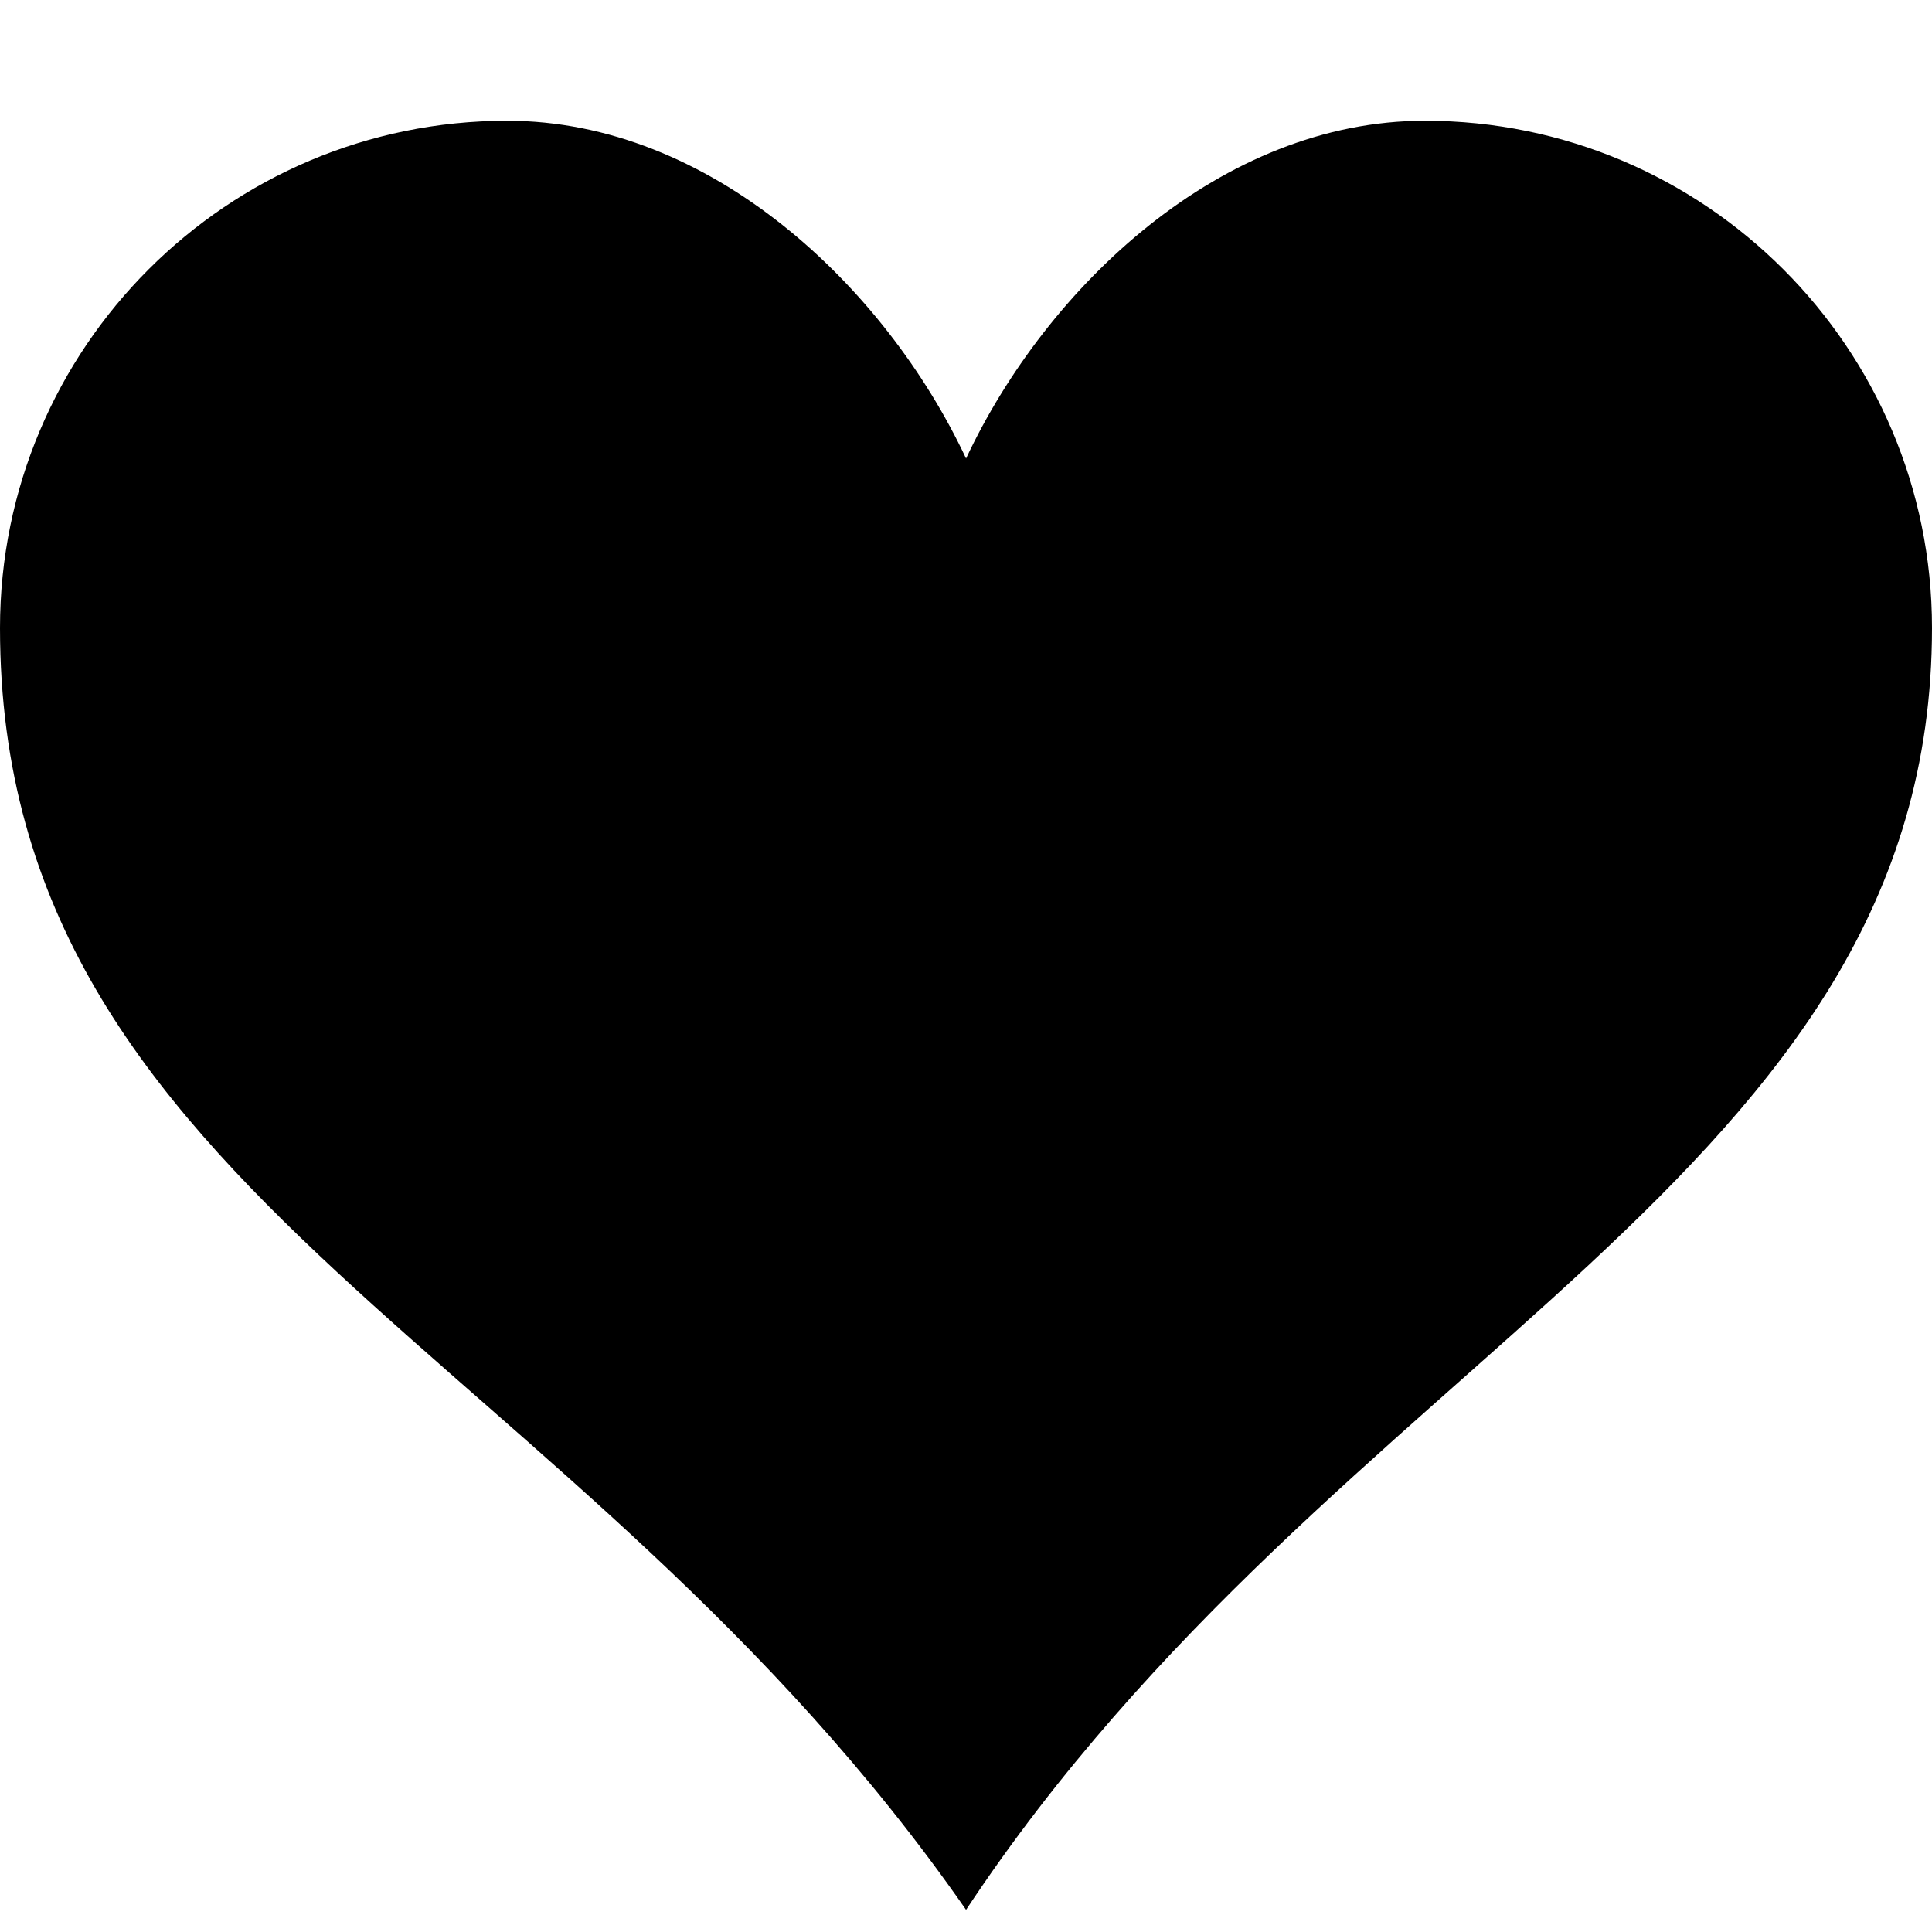
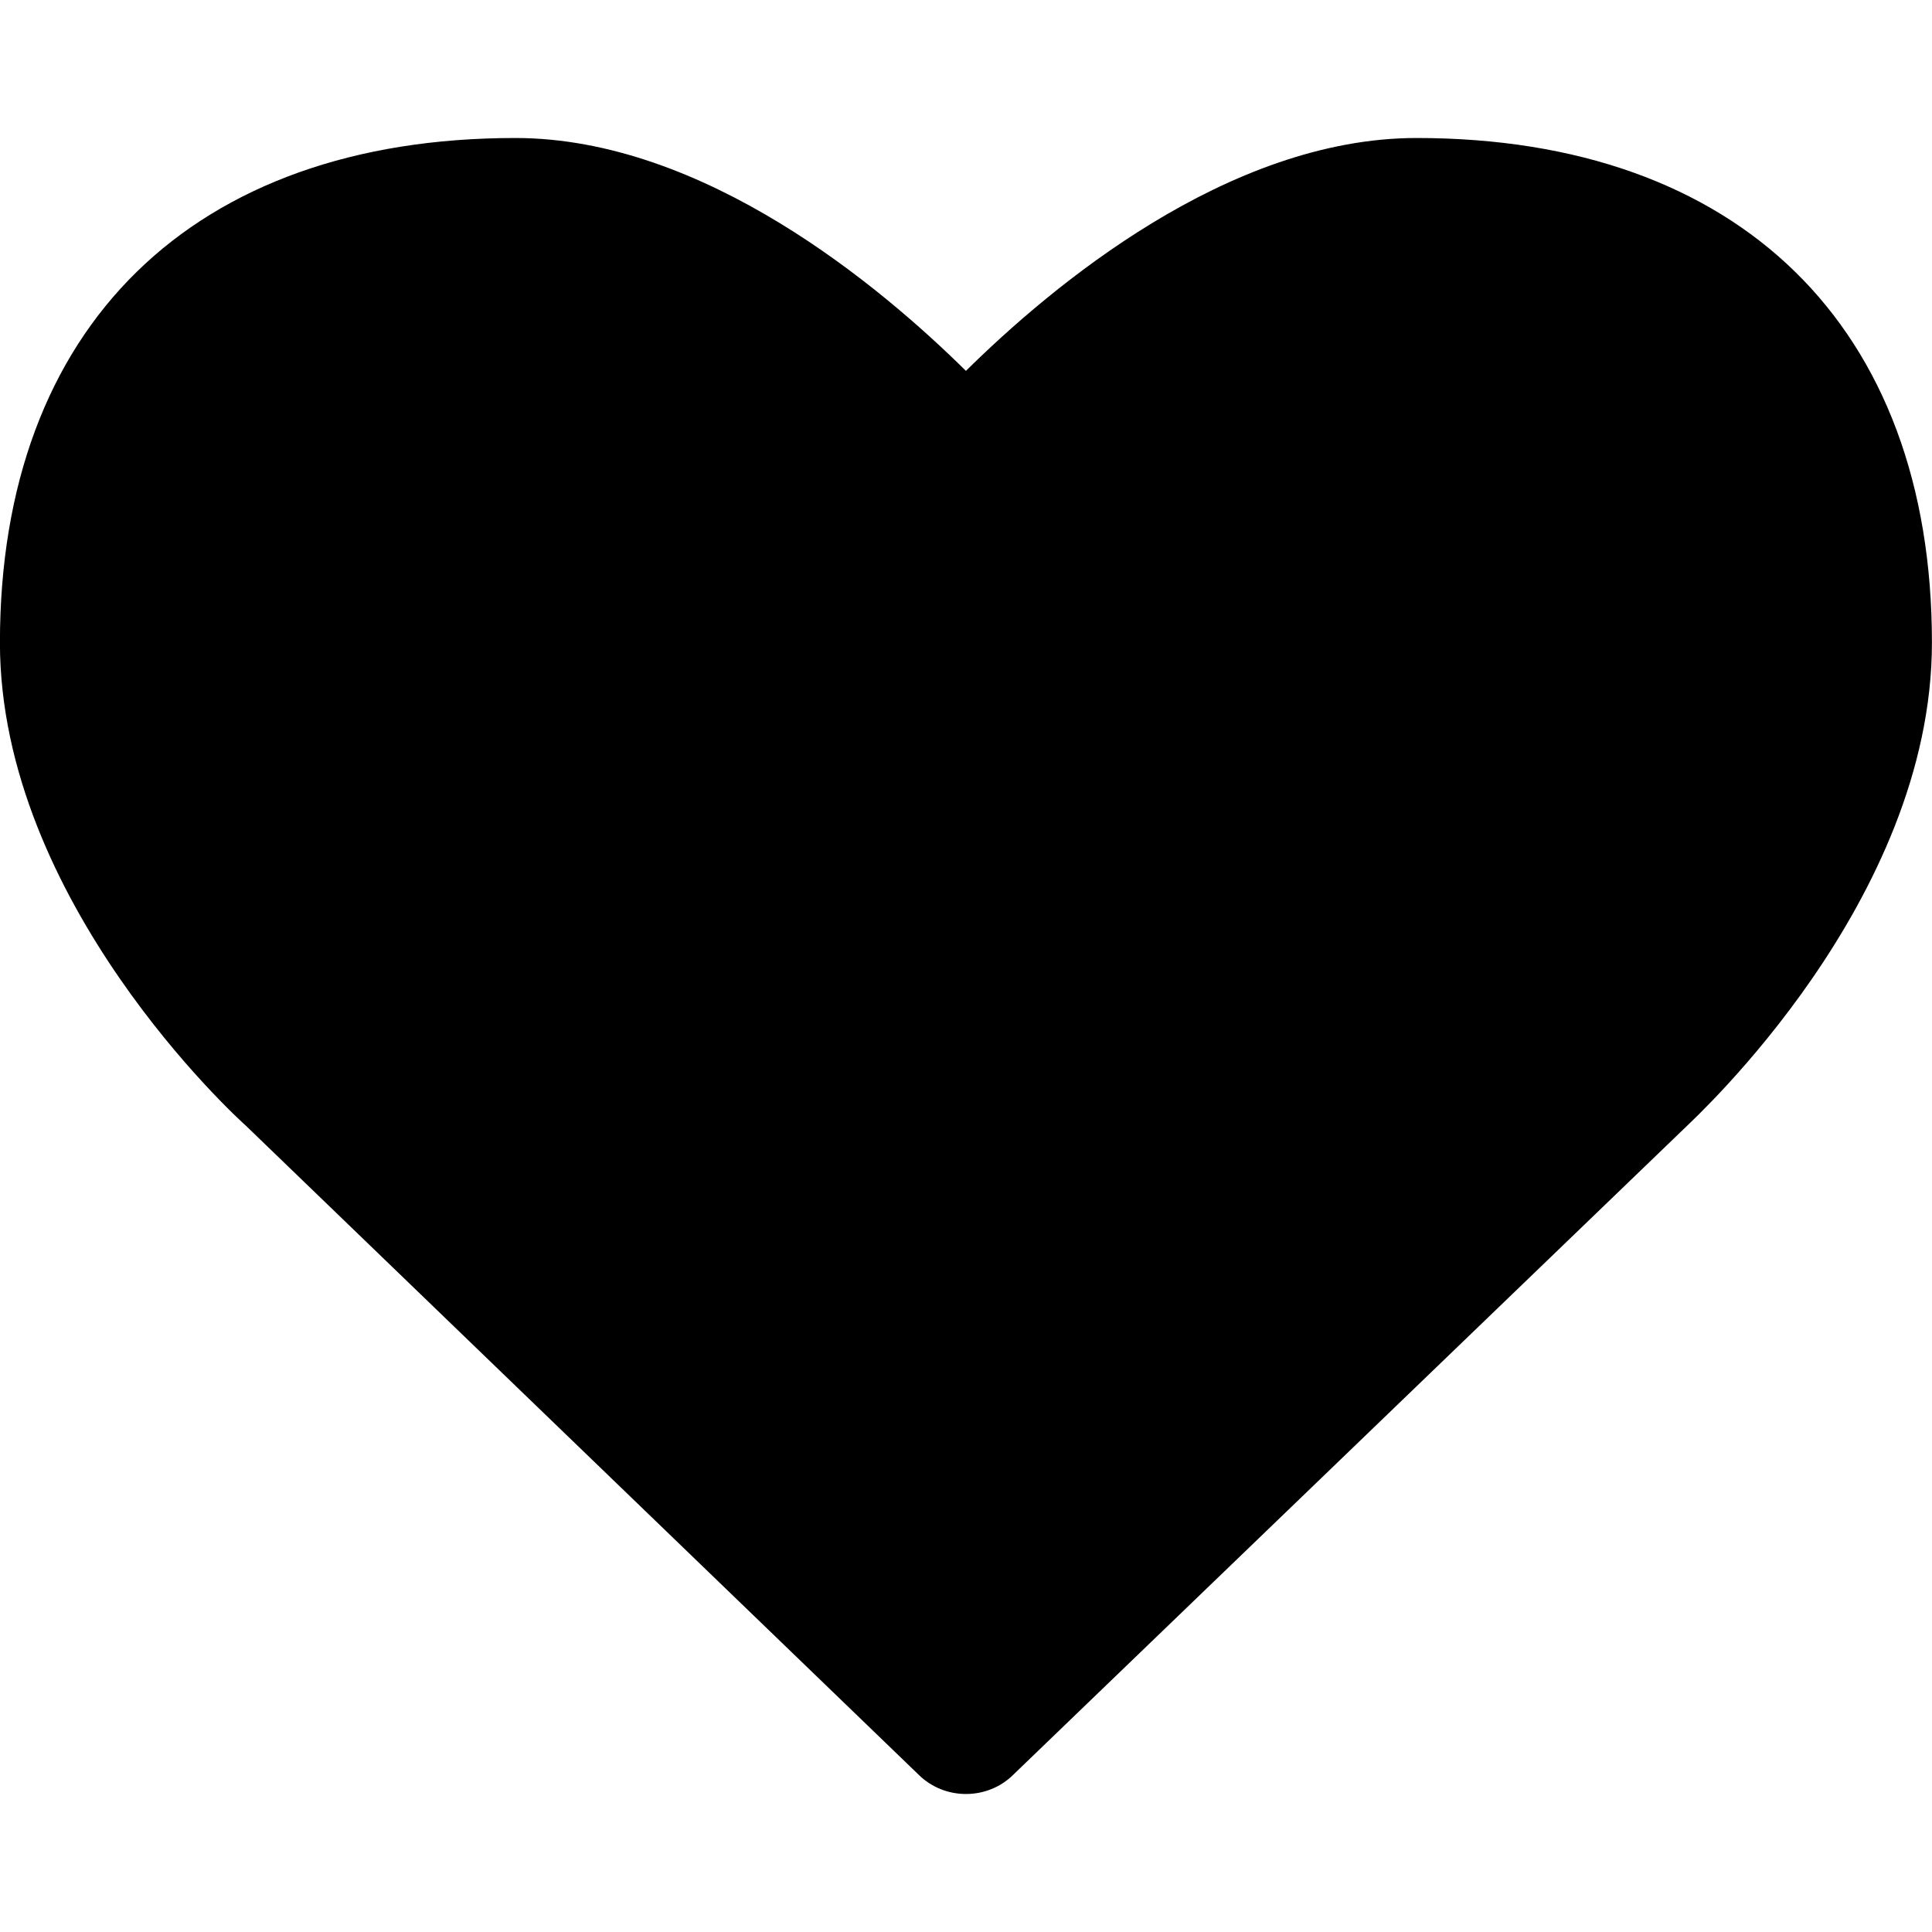
- <svg xmlns="http://www.w3.org/2000/svg" version="1.1" width="32" height="32" viewBox="0 0 32 32">
-   <path d="M23.6 2c-3.363 0-6.258 2.736-7.599 5.594-1.342-2.858-4.237-5.594-7.601-5.594-4.637 0-8.4 3.764-8.4 8.401 0 9.433 9.516 11.906 16.001 21.232 6.13-9.268 15.999-12.1 15.999-21.232 0-4.637-3.763-8.401-8.4-8.401z" />
+ <svg xmlns="http://www.w3.org/2000/svg" version="1.1" width="28" height="28" viewBox="0 0 28 28">
+   <path d="M14 26c-0.25 0-0.5-0.094-0.688-0.281l-9.75-9.406c-0.125-0.109-3.563-3.25-3.563-7 0-4.578 2.797-7.313 7.469-7.313 2.734 0 5.297 2.156 6.531 3.375 1.234-1.219 3.797-3.375 6.531-3.375 4.672 0 7.469 2.734 7.469 7.313 0 3.75-3.437 6.891-3.578 7.031l-9.734 9.375c-0.187 0.187-0.438 0.281-0.688 0.281z" />
</svg>
